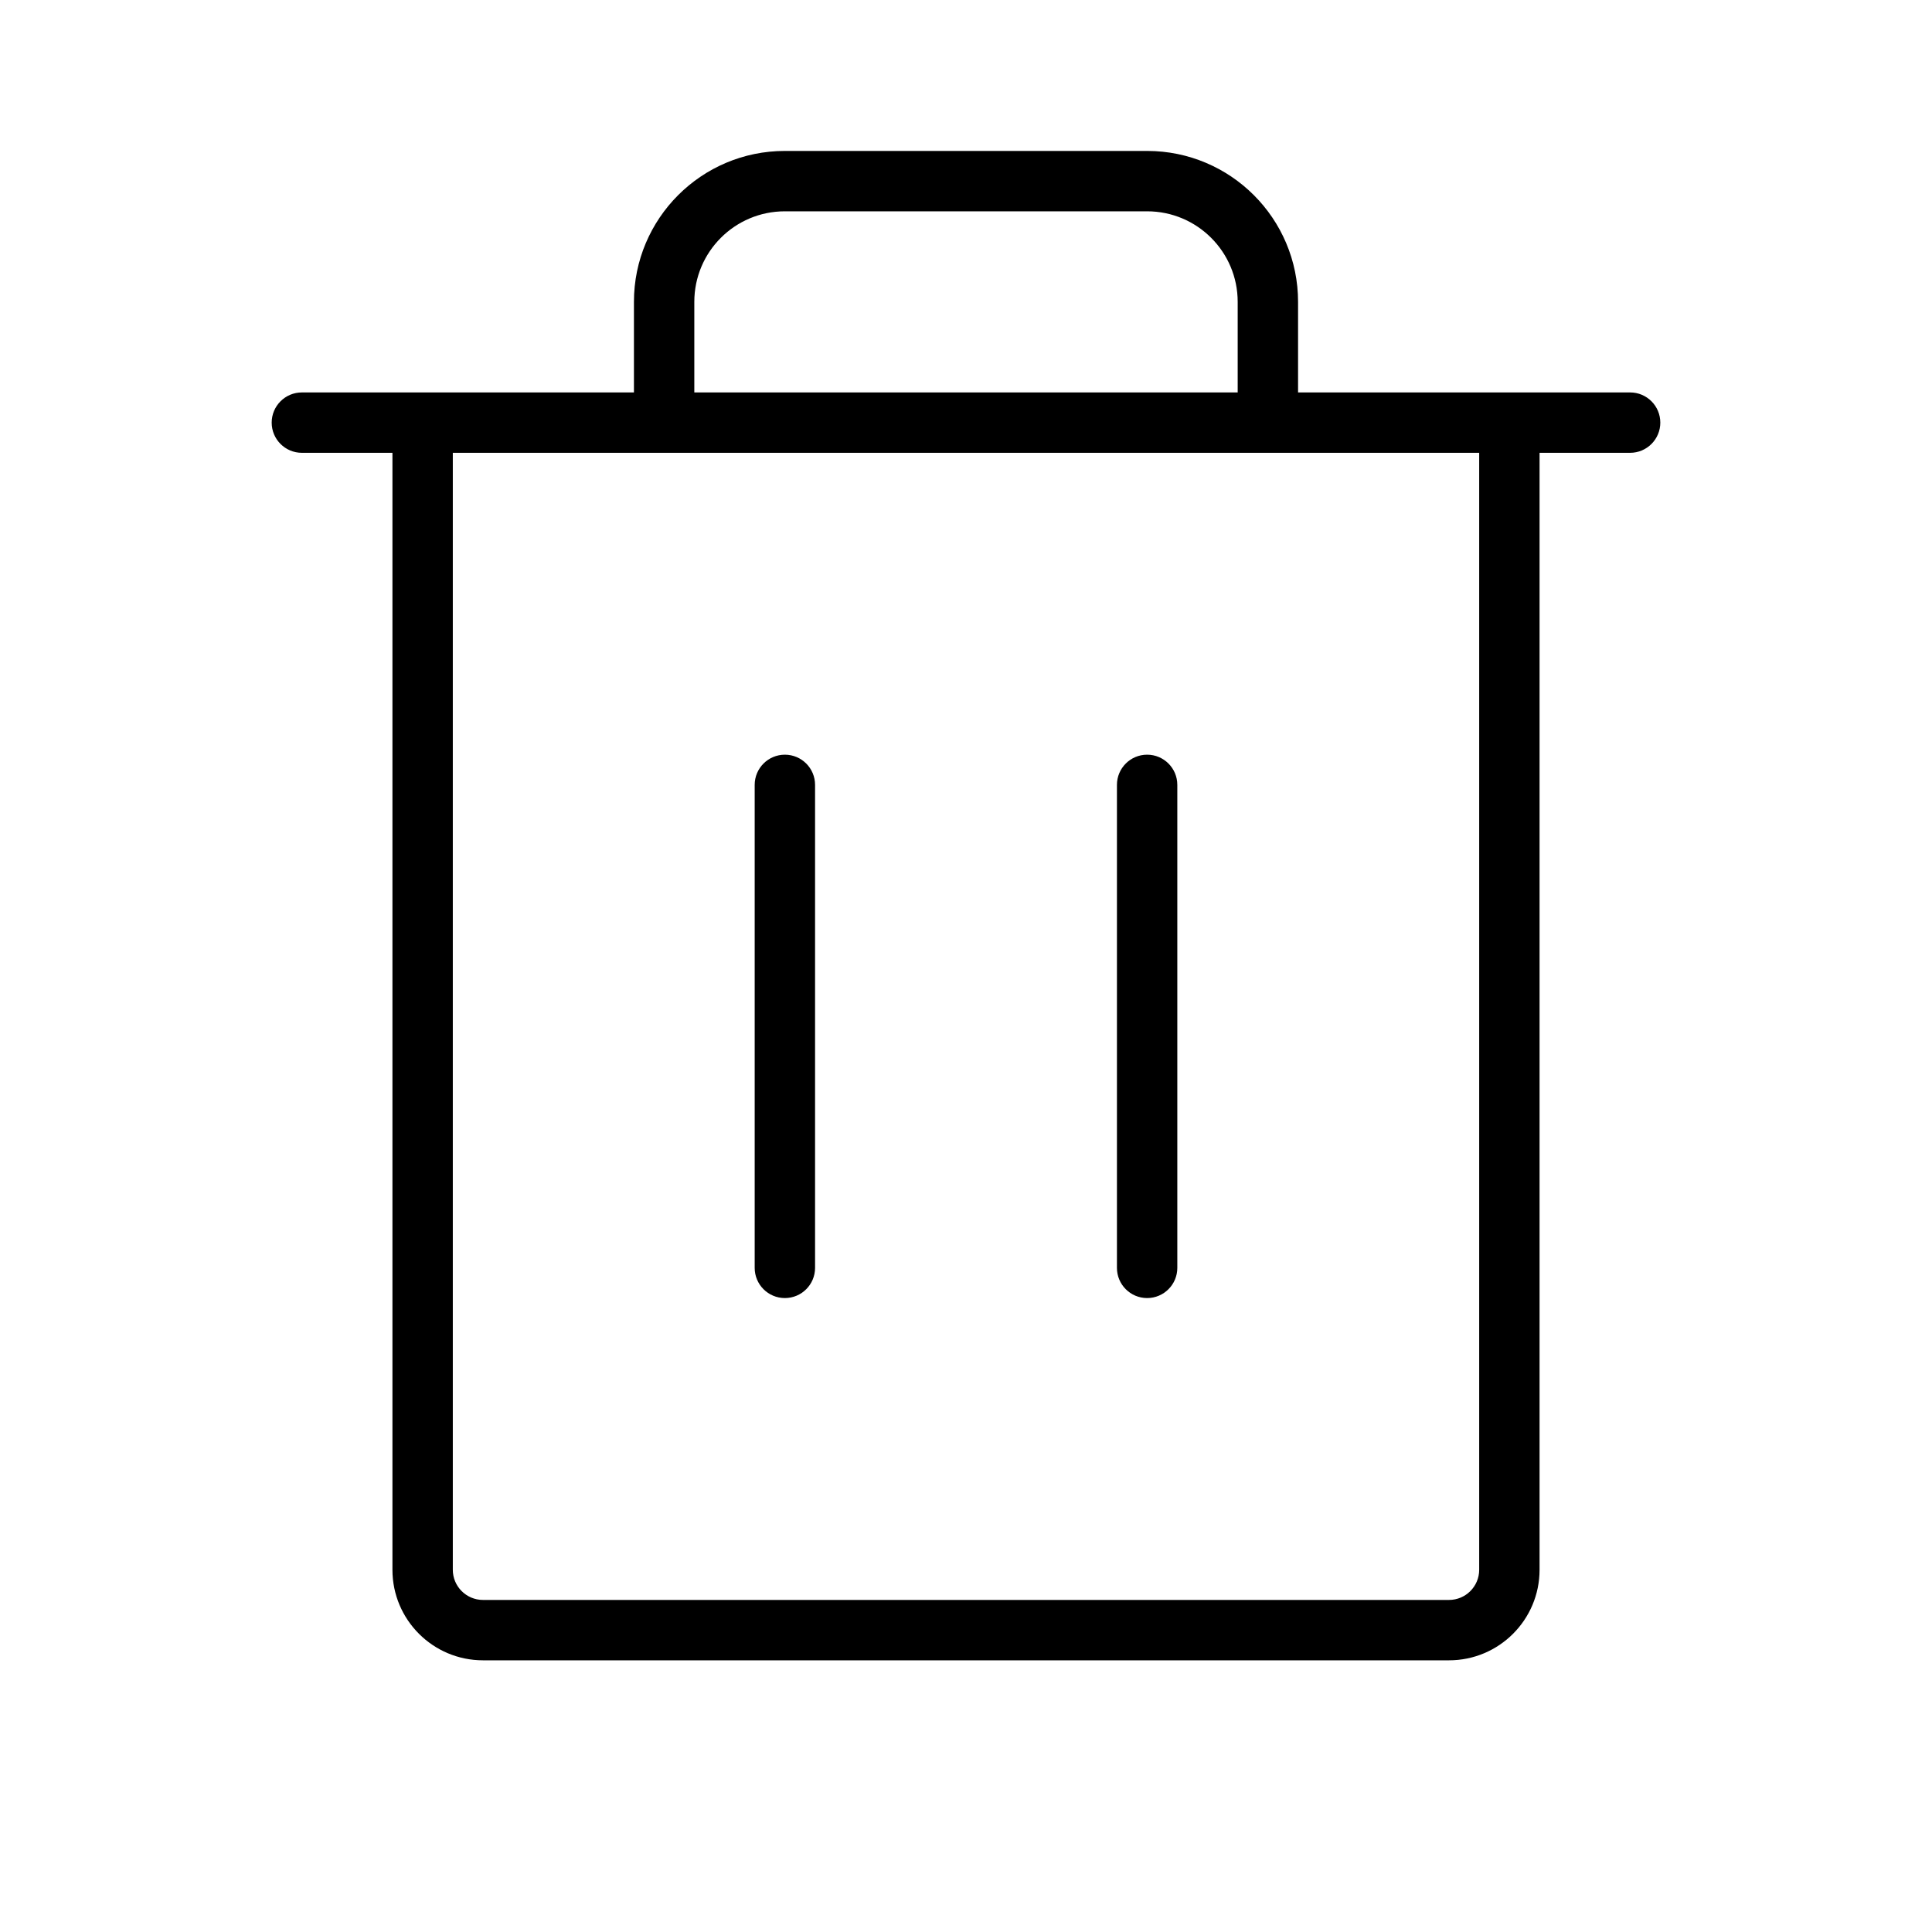
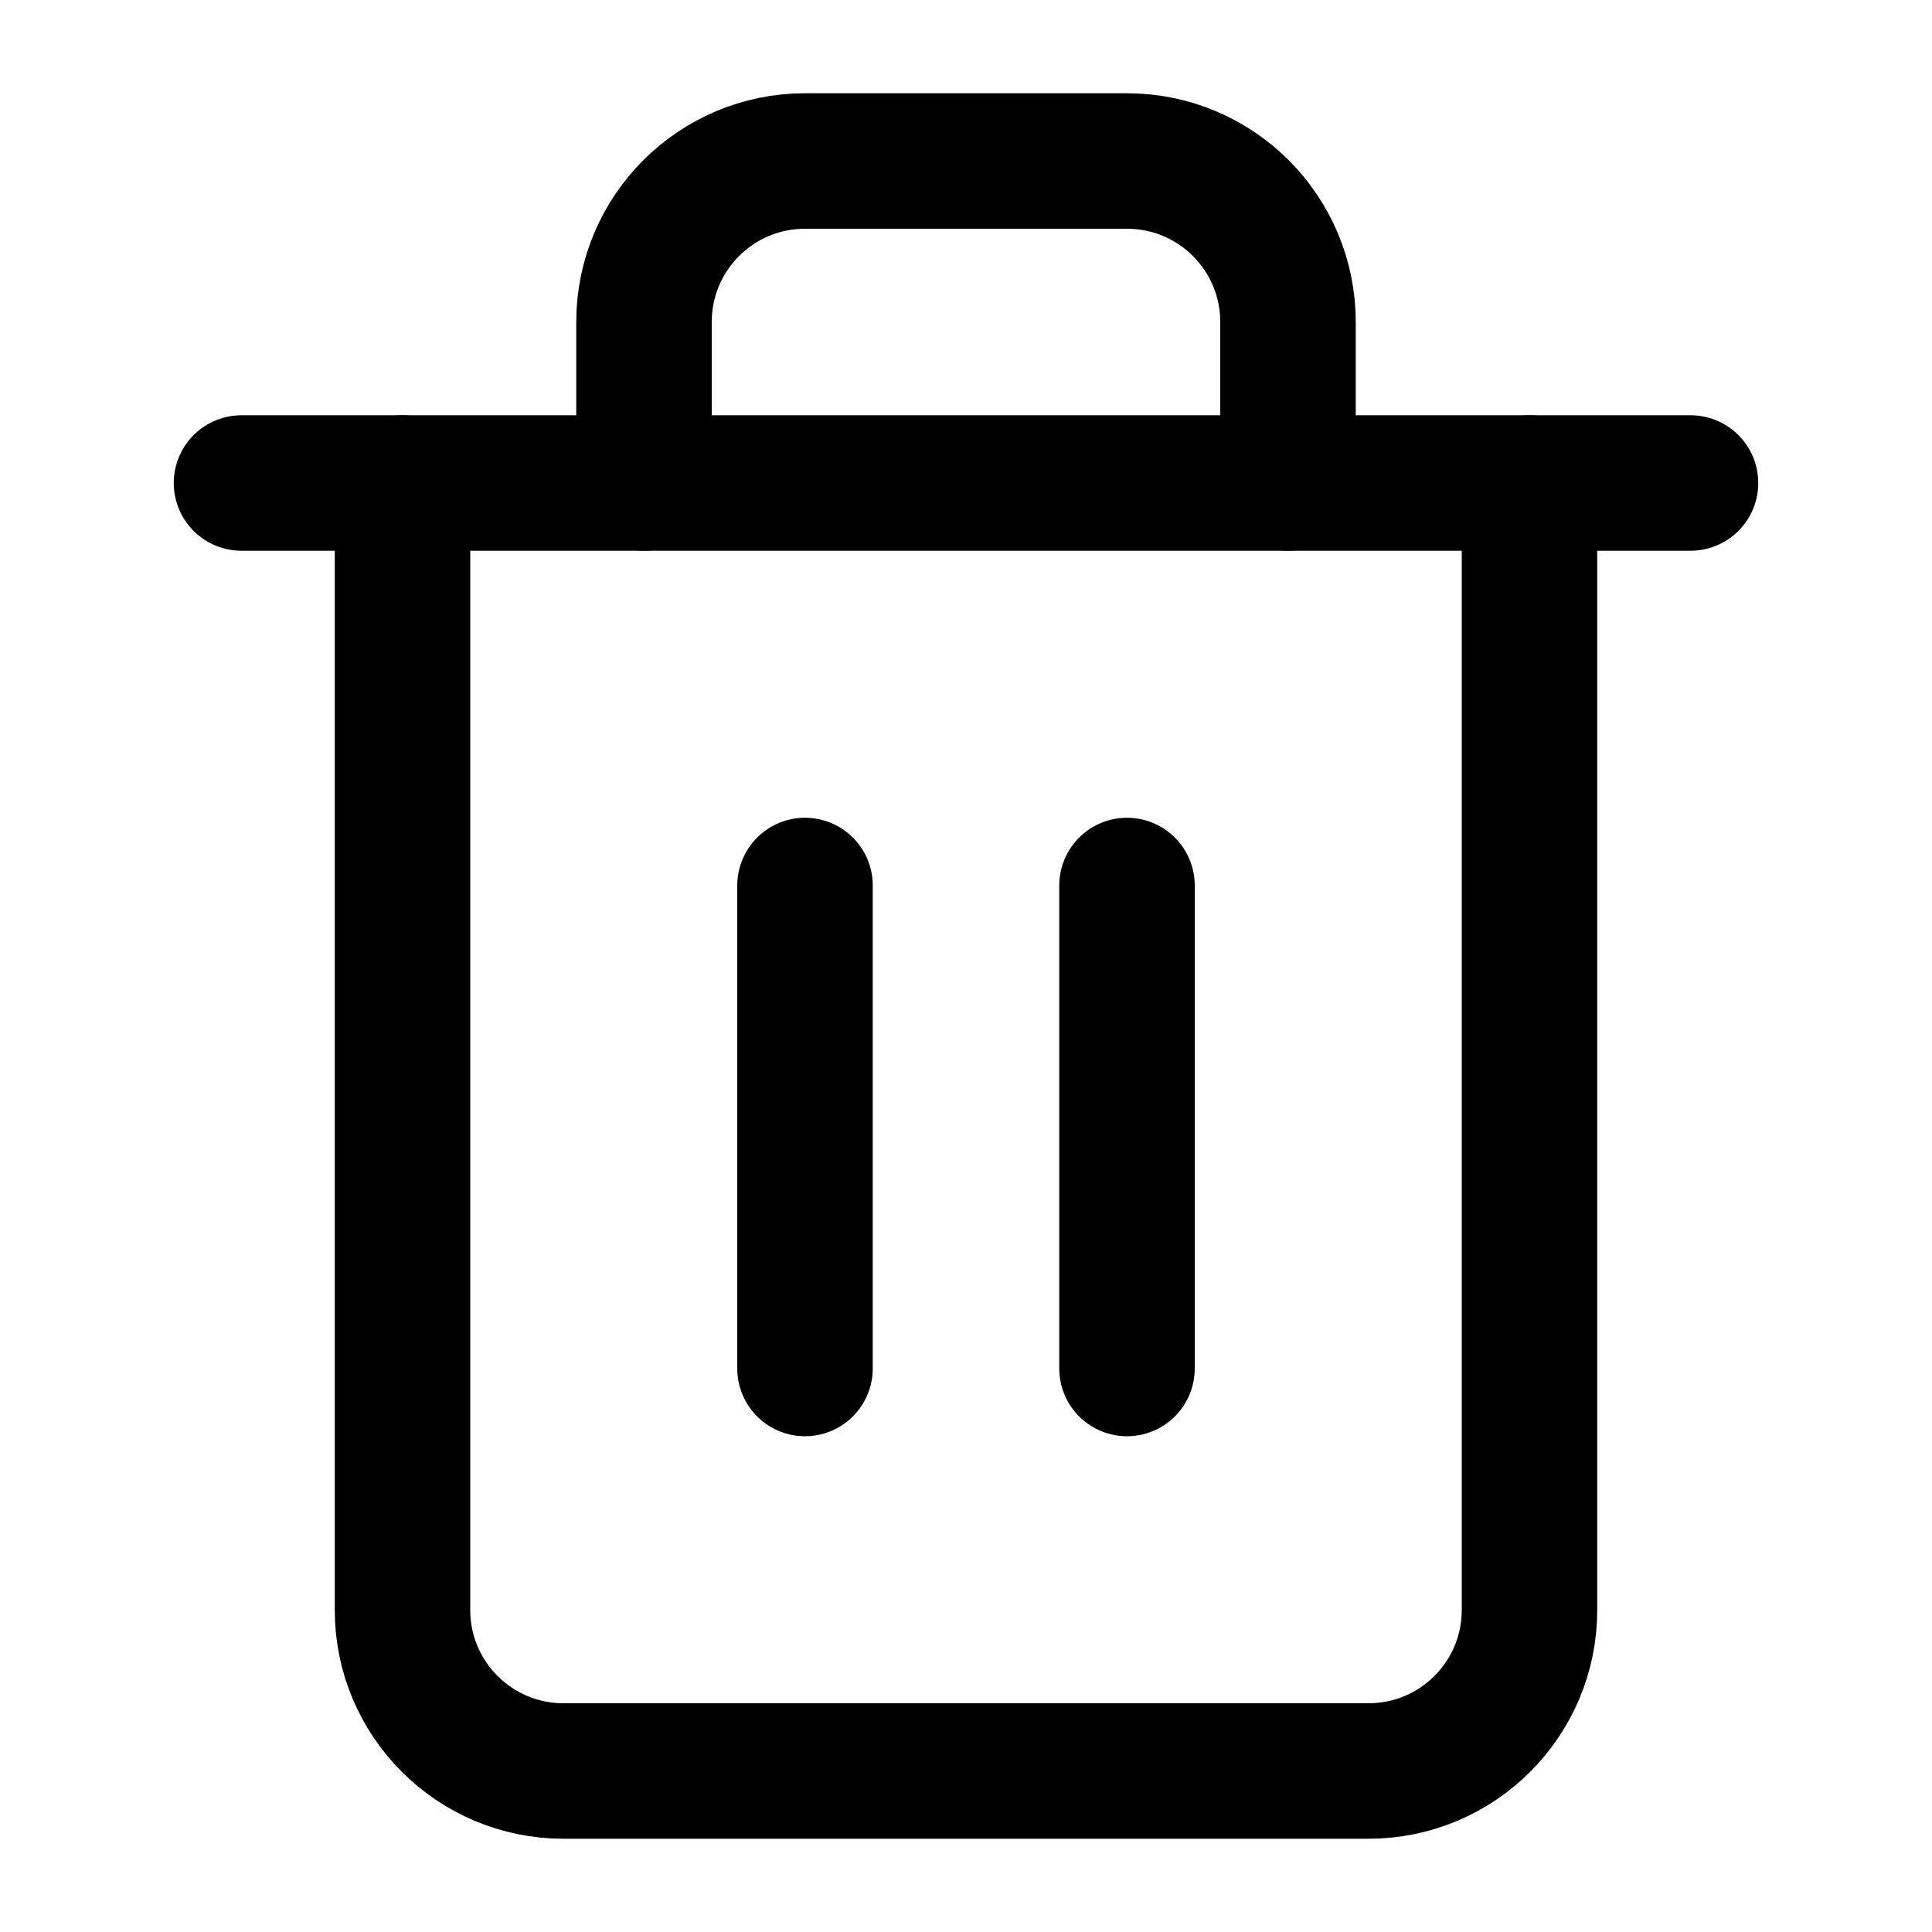
- <svg xmlns="http://www.w3.org/2000/svg" viewBox="0 0 256 256" fill="currentColor">
-   <path d="M216,52H172V40a20,20,0,0,0-20-20H104A20,20,0,0,0,84,40V52H40a4,4,0,0,0,0,8H52V208a12,12,0,0,0,12,12H192a12,12,0,0,0,12-12V60h12a4,4,0,0,0,0-8ZM92,40a12,12,0,0,1,12-12h48a12,12,0,0,1,12,12V52H92ZM196,208a4,4,0,0,1-4,4H64a4,4,0,0,1-4-4V60H196ZM108,104v64a4,4,0,0,1-8,0V104a4,4,0,0,1,8,0Zm48,0v64a4,4,0,0,1-8,0V104a4,4,0,0,1,8,0Z" />
+ <svg xmlns="http://www.w3.org/2000/svg" width="24" height="24" viewBox="0 0 24 24" fill="none" stroke="currentColor" stroke-width="1.683" stroke-linecap="round" stroke-linejoin="round">
+   <path d="M3 6h18" />
+   <path d="M19 6v14a2 2 0 0 1-2 2H7a2 2 0 0 1-2-2V6" />
+   <path d="M8 6V4a2 2 0 0 1 2-2h4a2 2 0 0 1 2 2v2" />
+   <line x1="10" y1="11" x2="10" y2="17" />
+   <line x1="14" y1="11" x2="14" y2="17" />
</svg>
